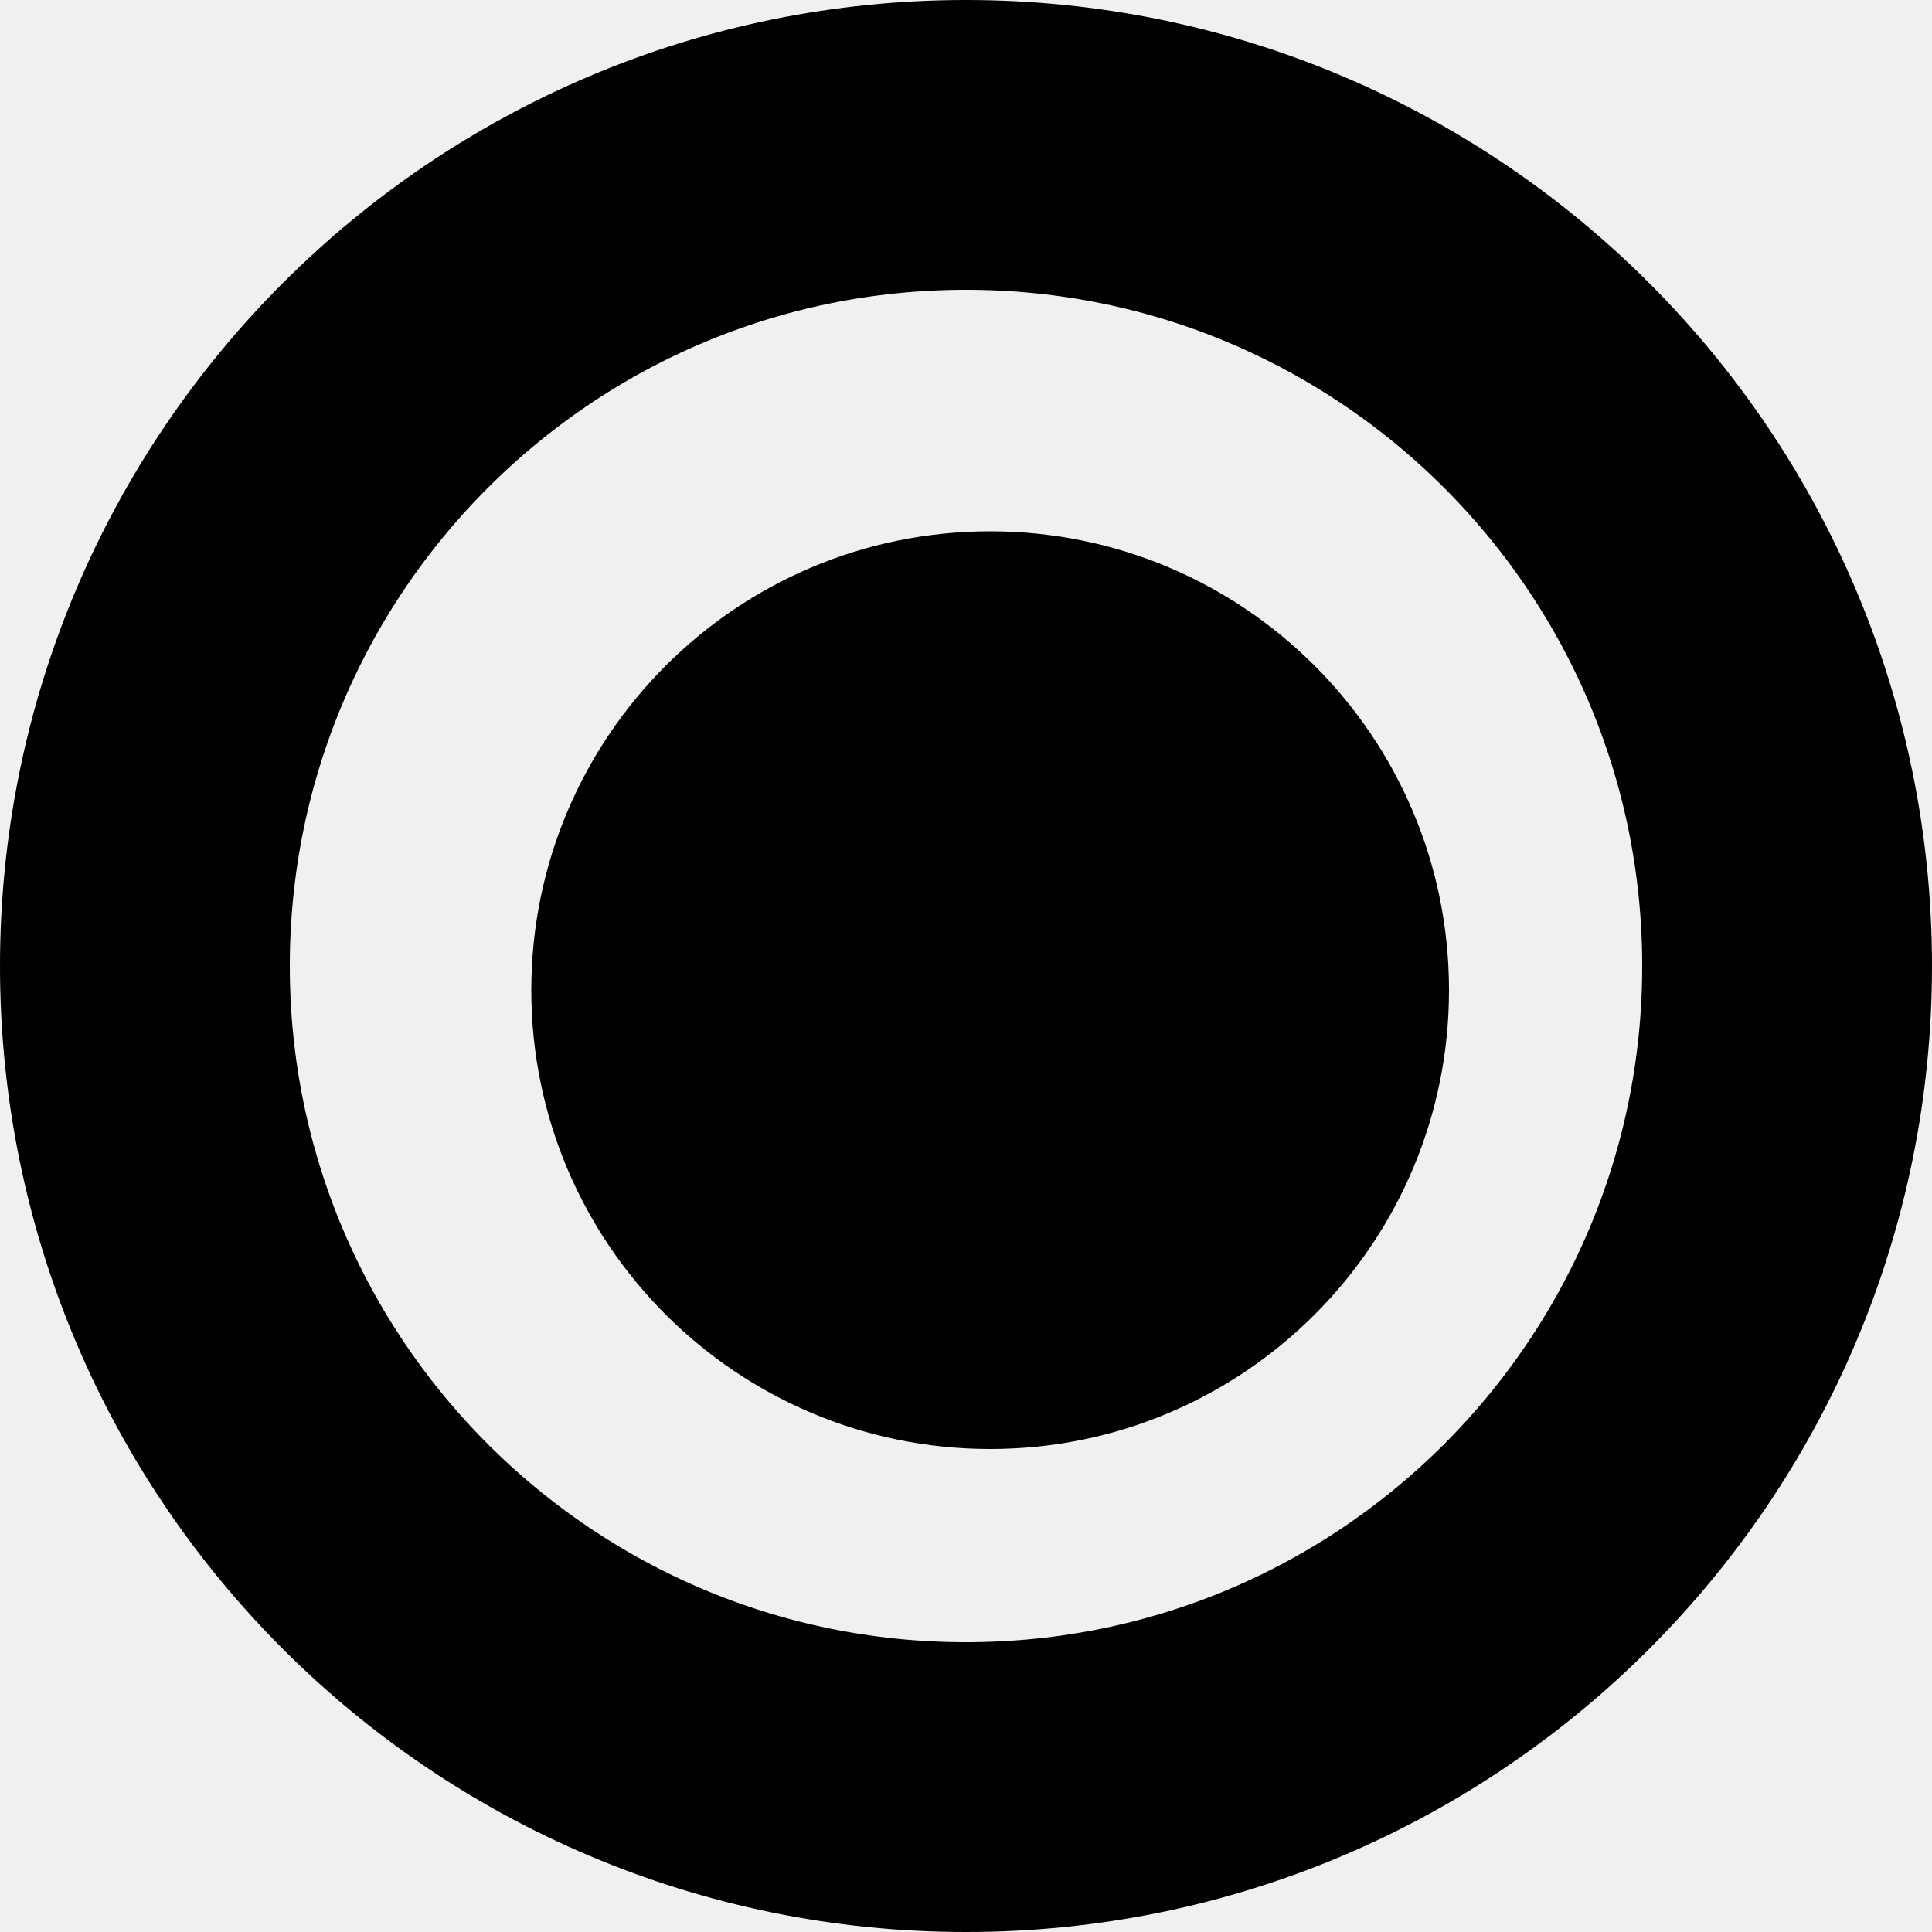
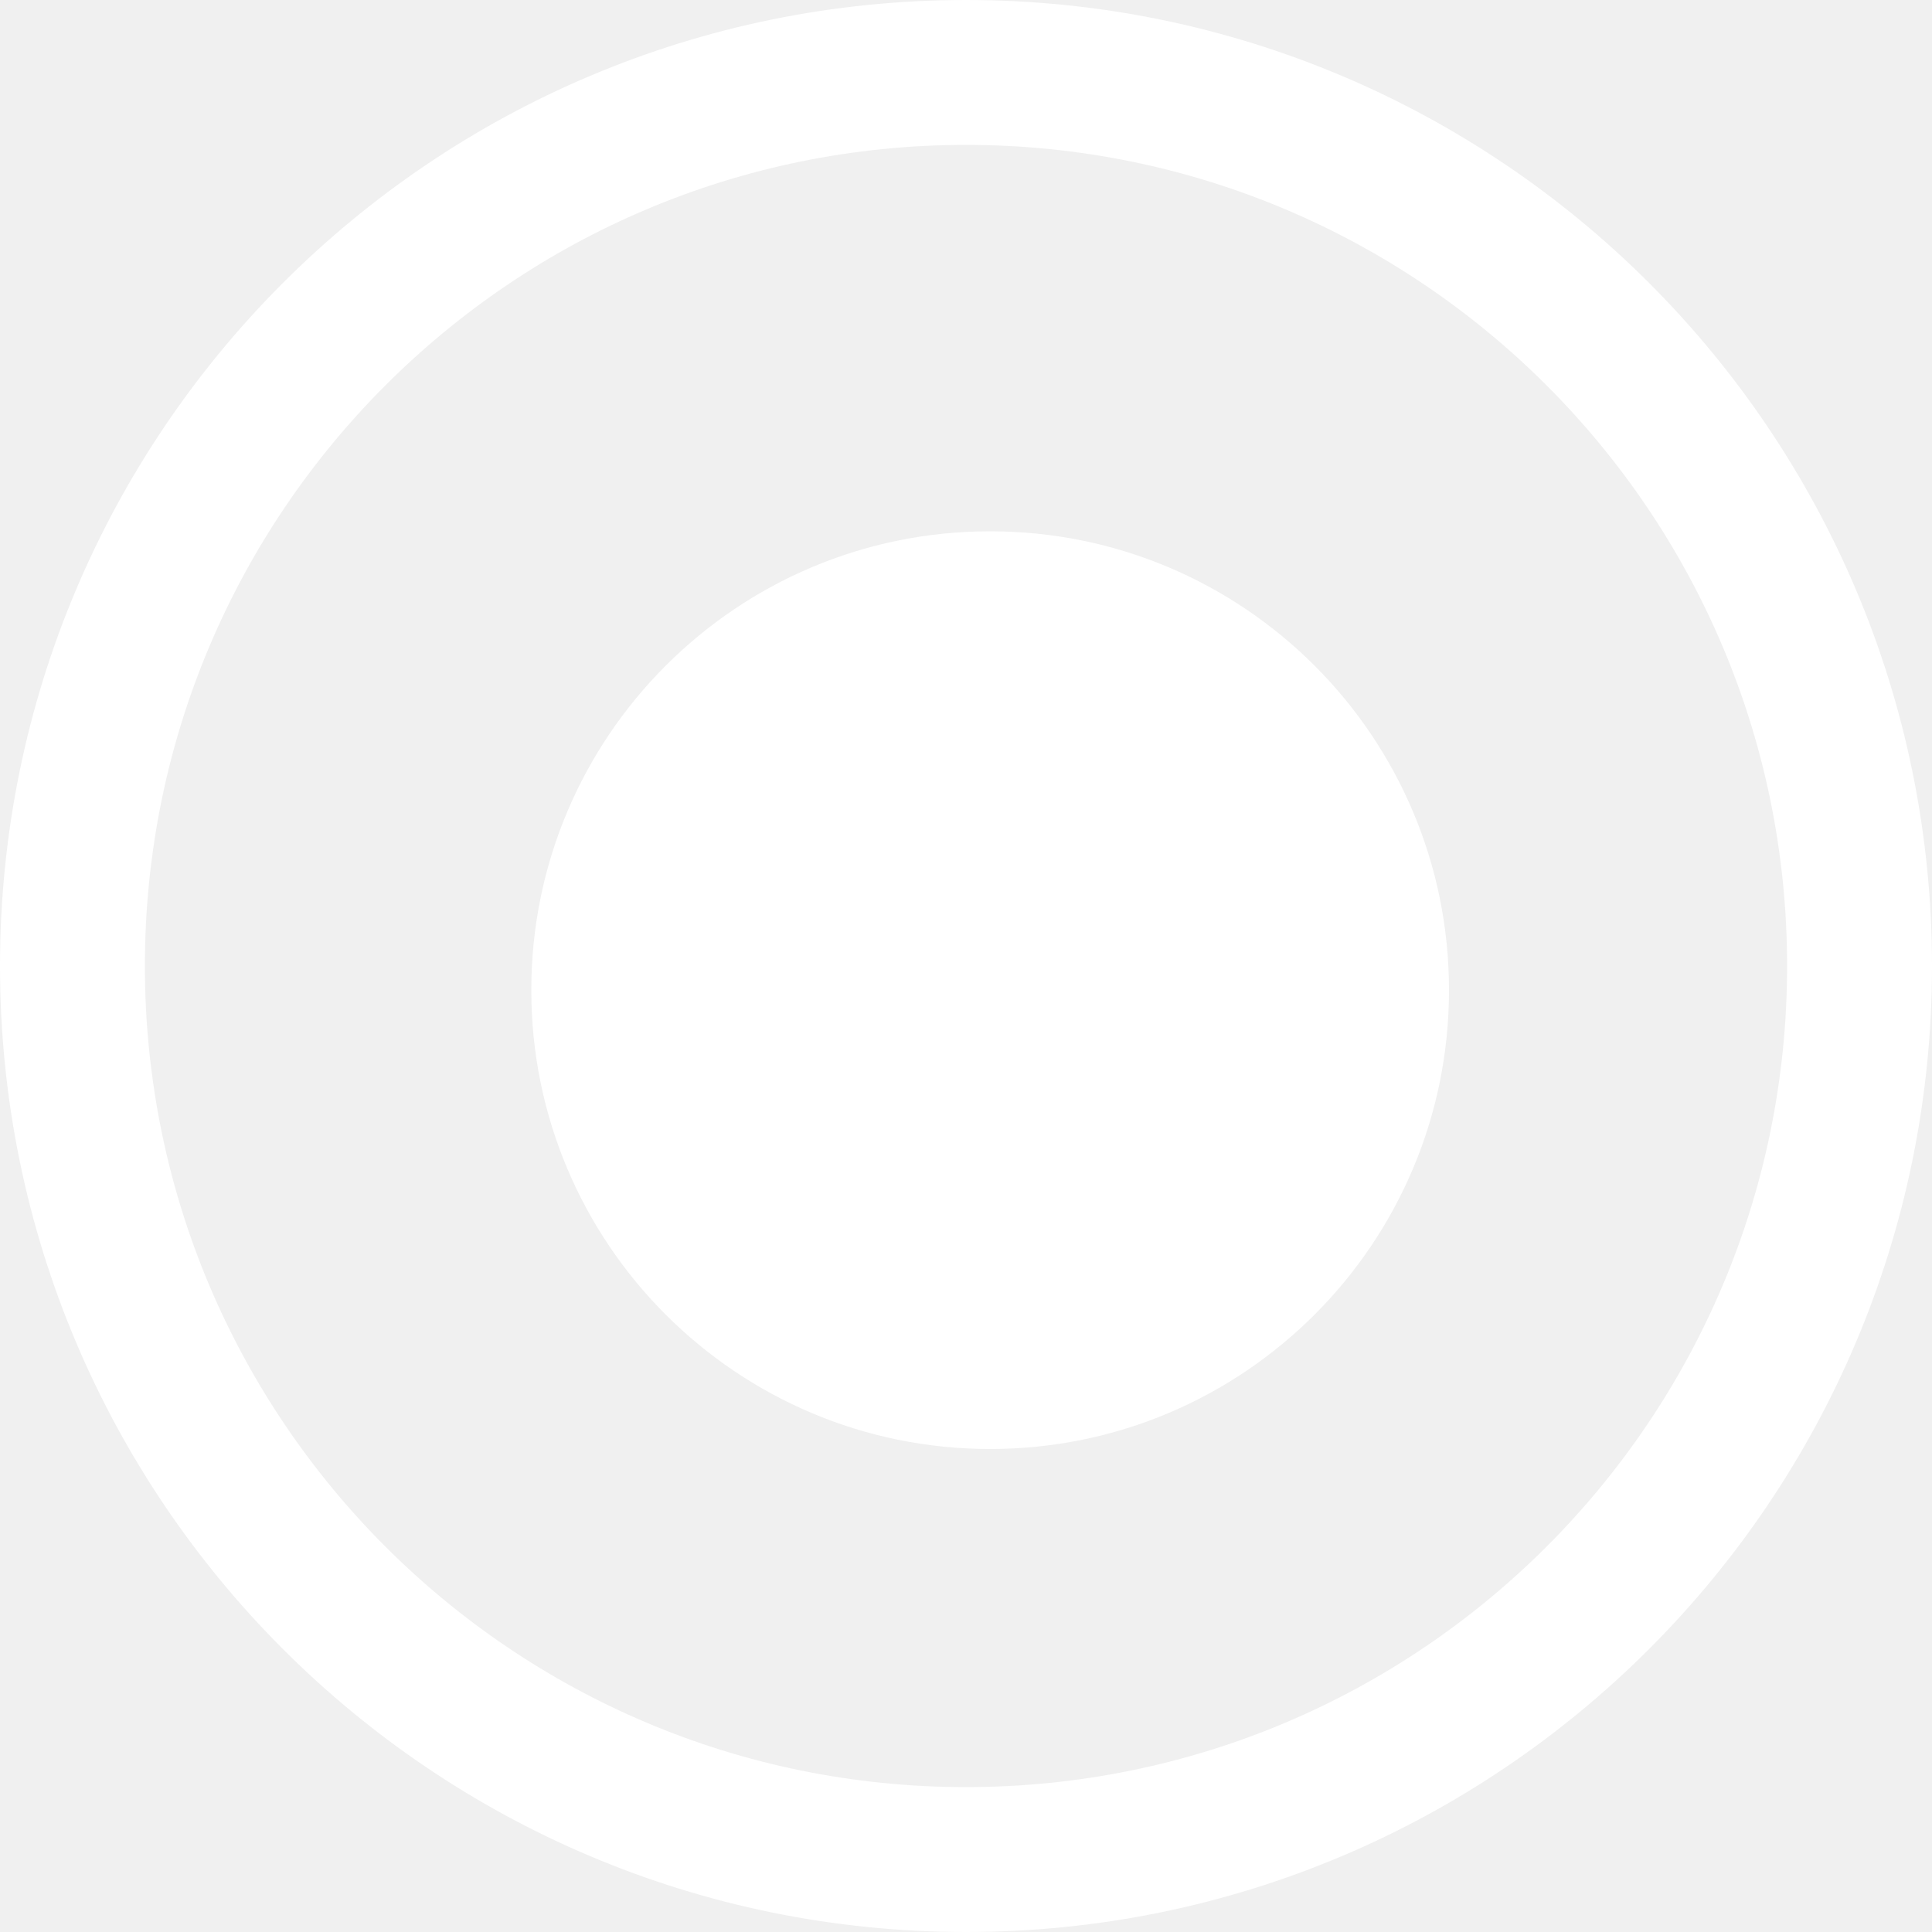
<svg xmlns="http://www.w3.org/2000/svg" width="40" height="40" viewBox="0 0 40 40" fill="none">
-   <circle cx="20" cy="20" r="17" stroke="black" stroke-width="6" />
-   <circle cx="20.5" cy="20.5" r="9.5" fill="black" />
+   <circle cx="20" cy="20" r="18.5" stroke="white" stroke-width="3" />
+   <path d="M30 20.5C30 25.747 25.747 30 20.5 30C15.253 30 11 25.747 11 20.5C11 15.253 15.253 11 20.5 11C25.747 11 30 15.253 30 20.5Z" fill="white" />
</svg>
